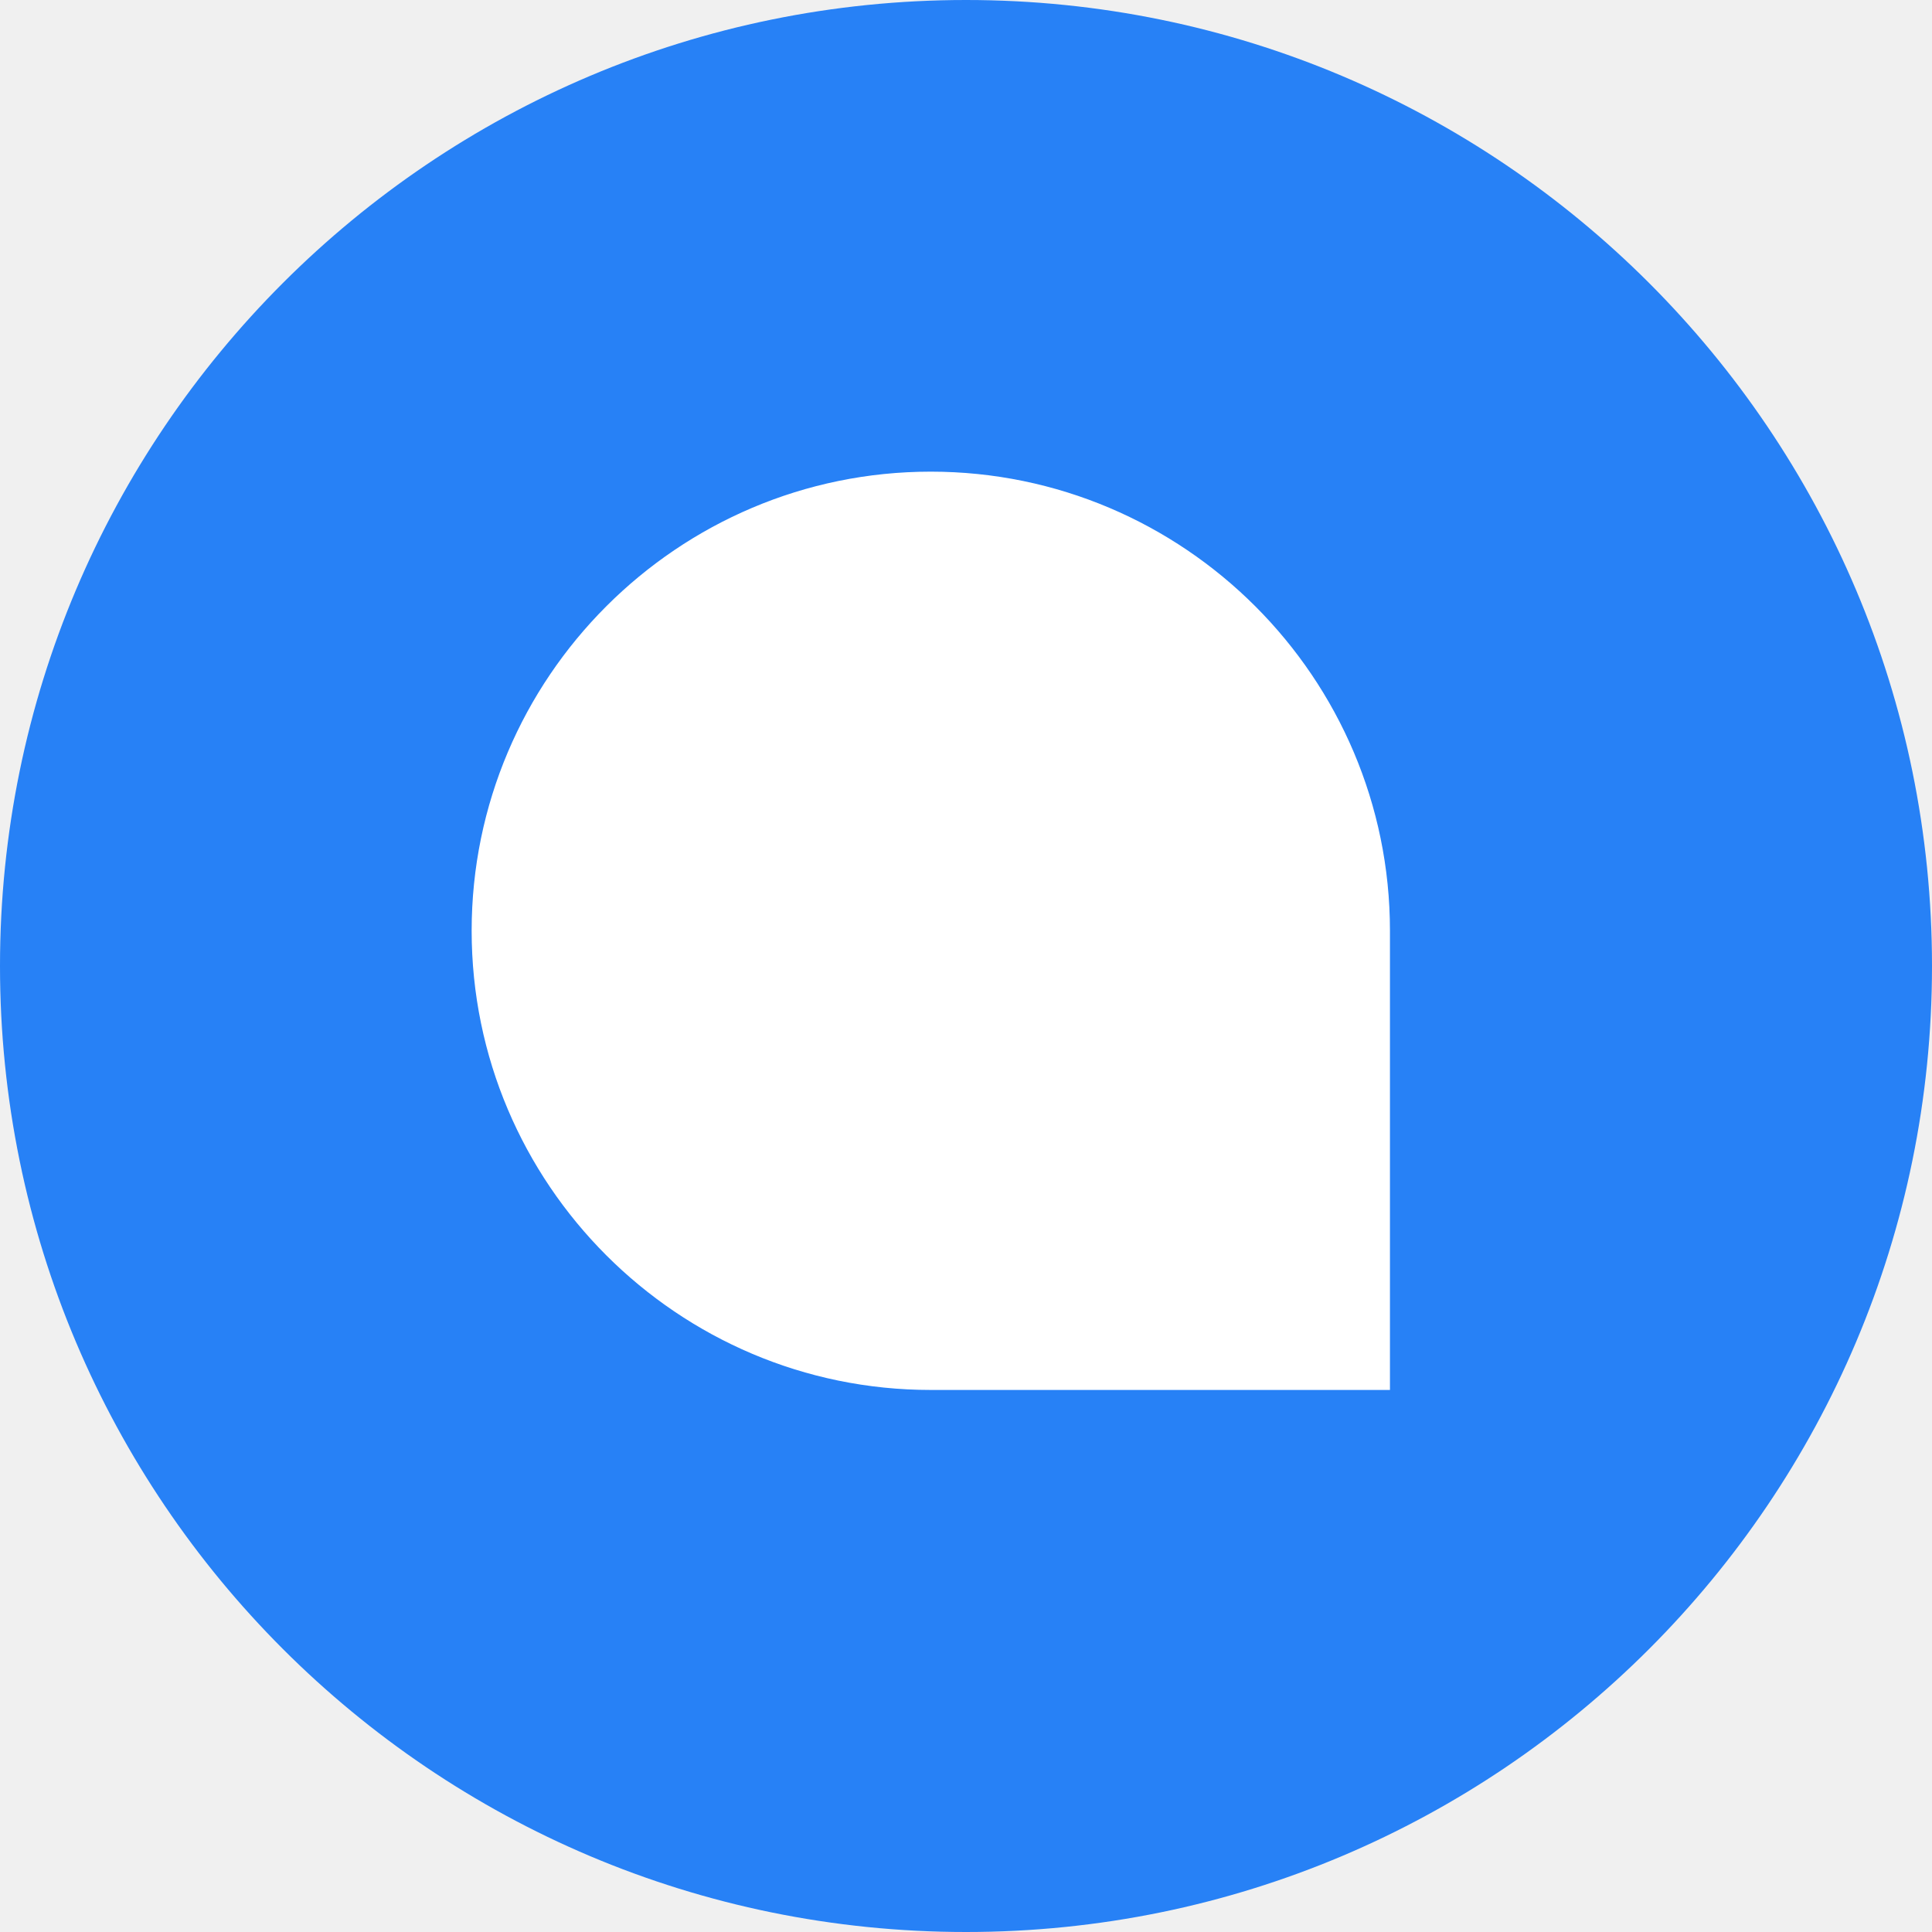
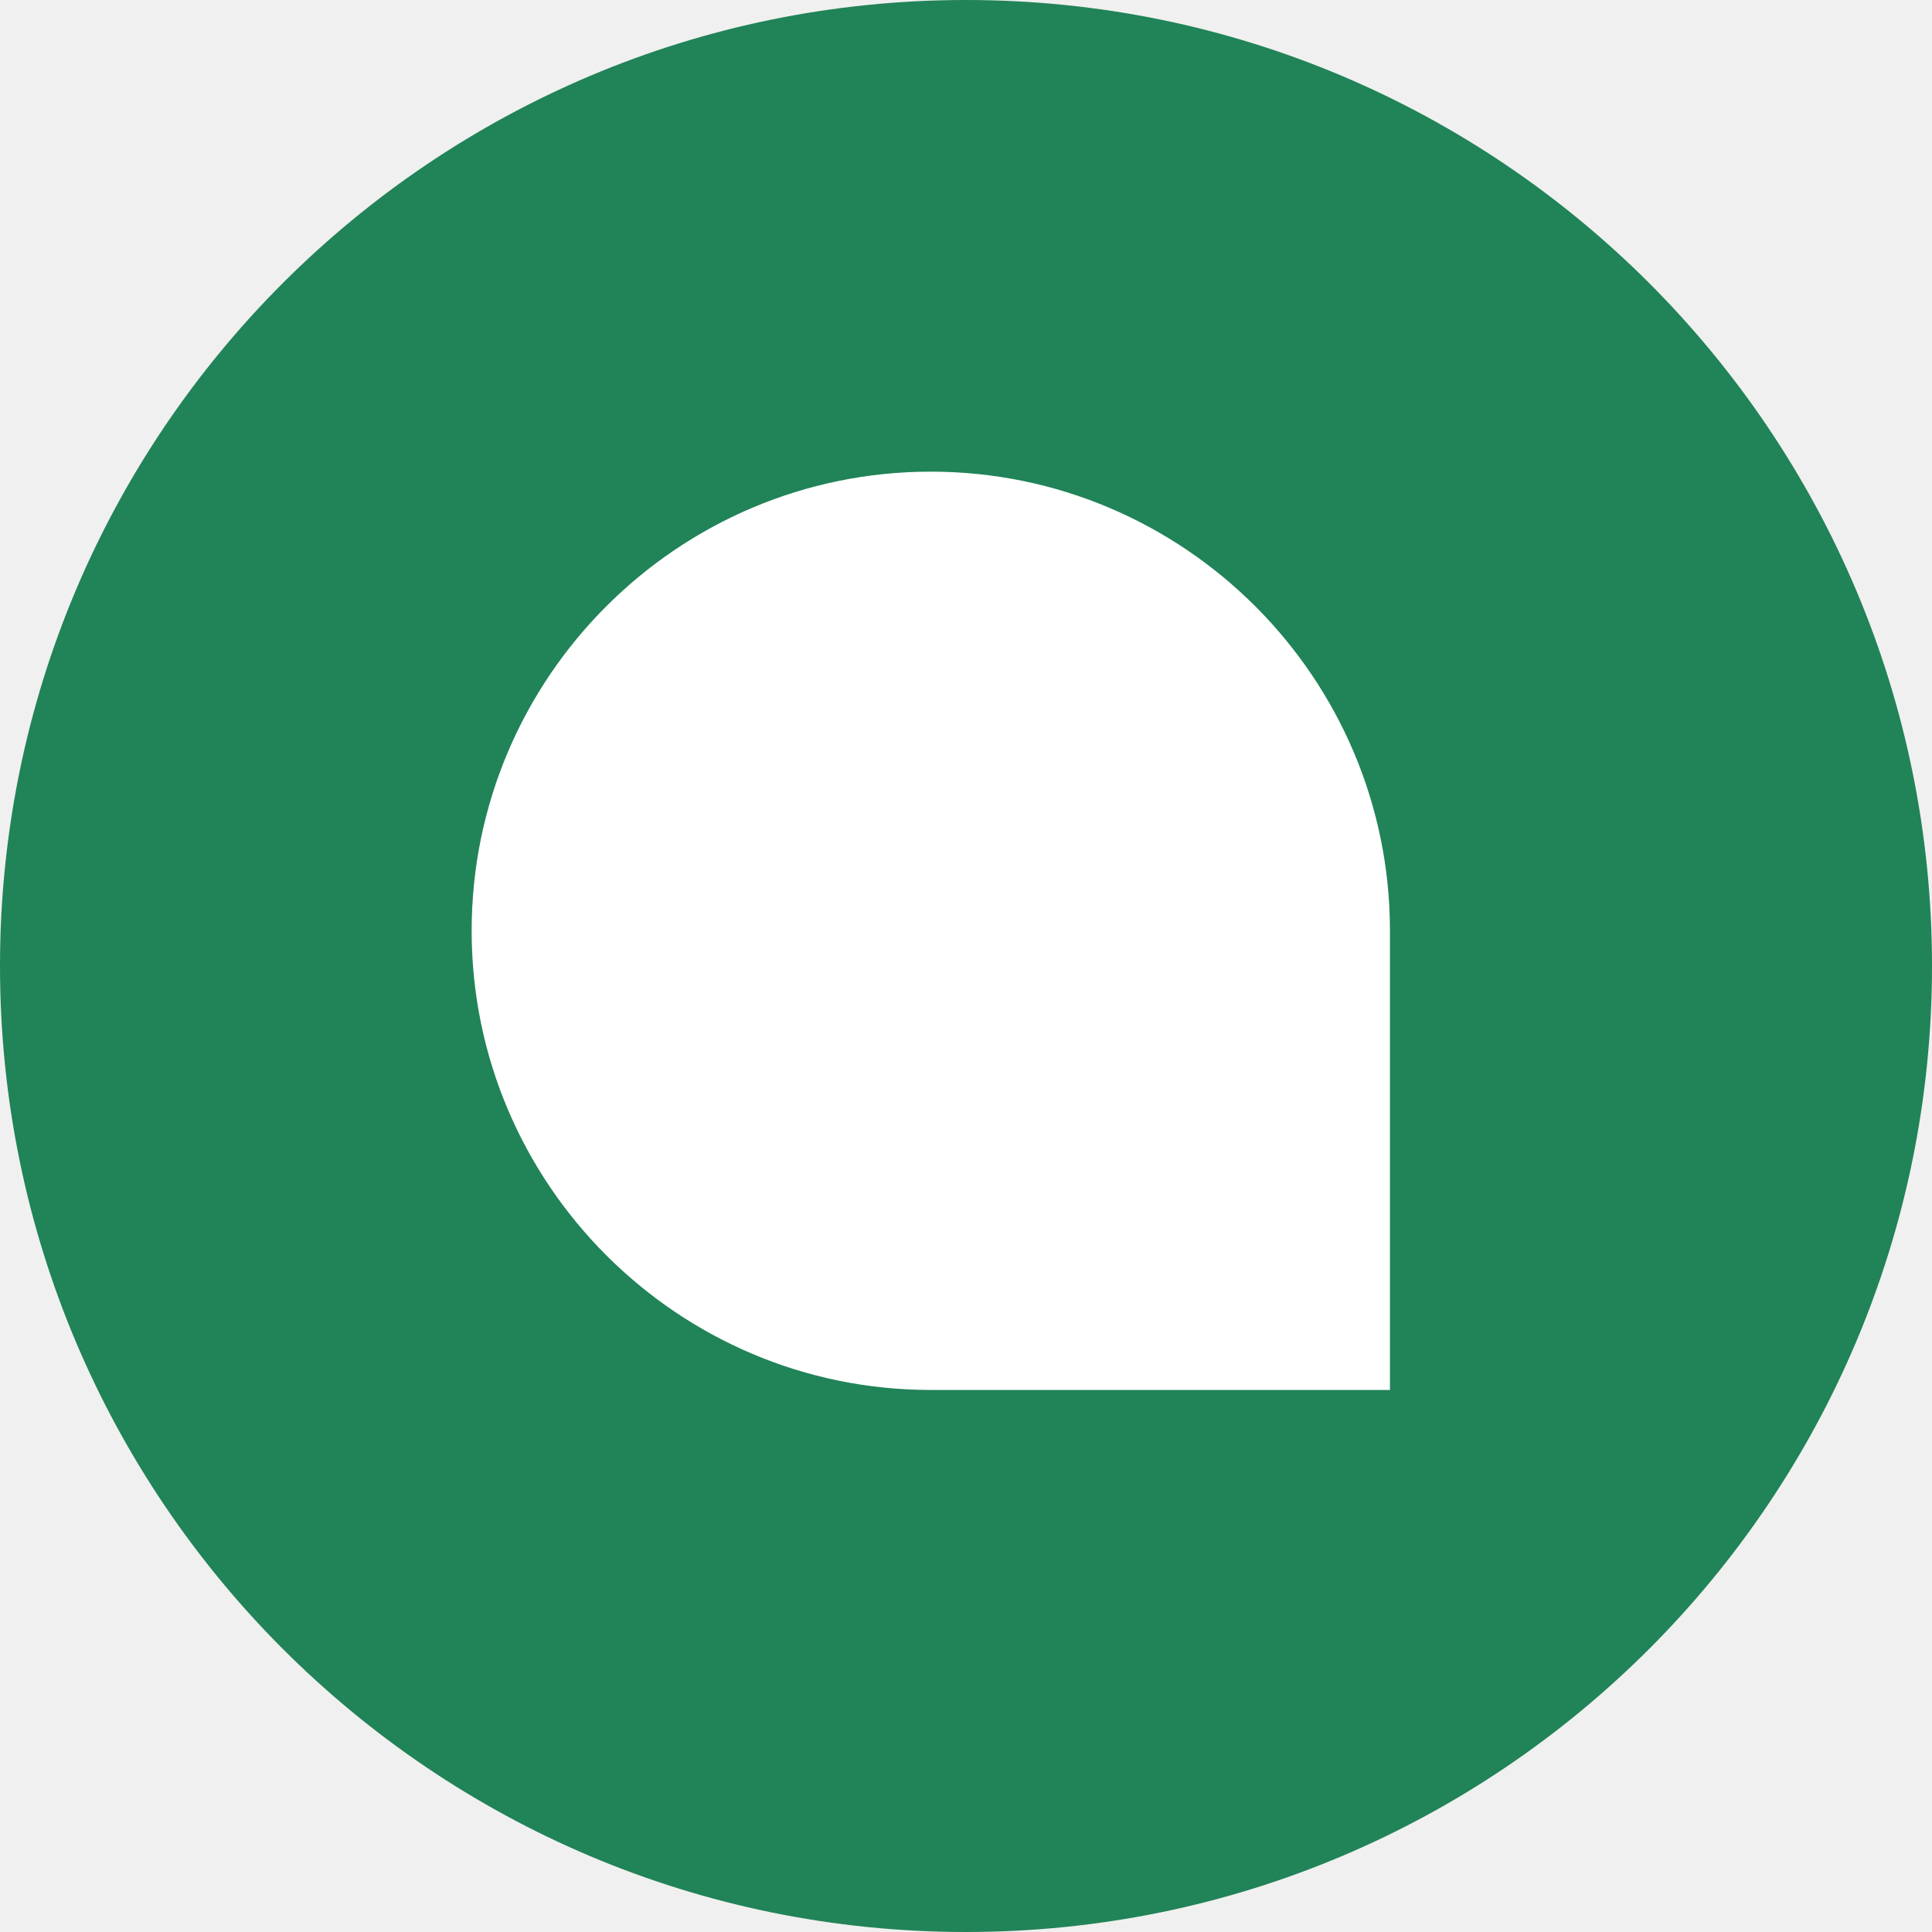
<svg xmlns="http://www.w3.org/2000/svg" width="16" height="16" viewBox="0 0 16 16" fill="none">
  <g clip-path="url(#woot-logo-clip-2342424e23u32098)">
-     <path d="M8 16C12.418 16 16 12.418 16 8C16 3.582 12.418 0 8 0C3.582 0 0 3.582 0 8C0 12.418 3.582 16 8 16Z" fill="#2781F6" />
+     <path d="M8 16C12.418 16 16 12.418 16 8C16 3.582 12.418 0 8 0C3.582 0 0 3.582 0 8C0 12.418 3.582 16 8 16Z" fill="#218358" />
    <path d="M11.417 11.417H7.708C5.664 11.417 4 9.753 4 7.708C4 5.664 5.664 4 7.708 4C9.753 4 11.417 5.664 11.417 7.708V11.417Z" fill="white" stroke="white" stroke-width="0.188" />
  </g>
  <defs>
    <clipPath id="woot-logo-clip-2342424e23u32098">
      <rect width="16" height="16" fill="white" />
    </clipPath>
  </defs>
</svg>
